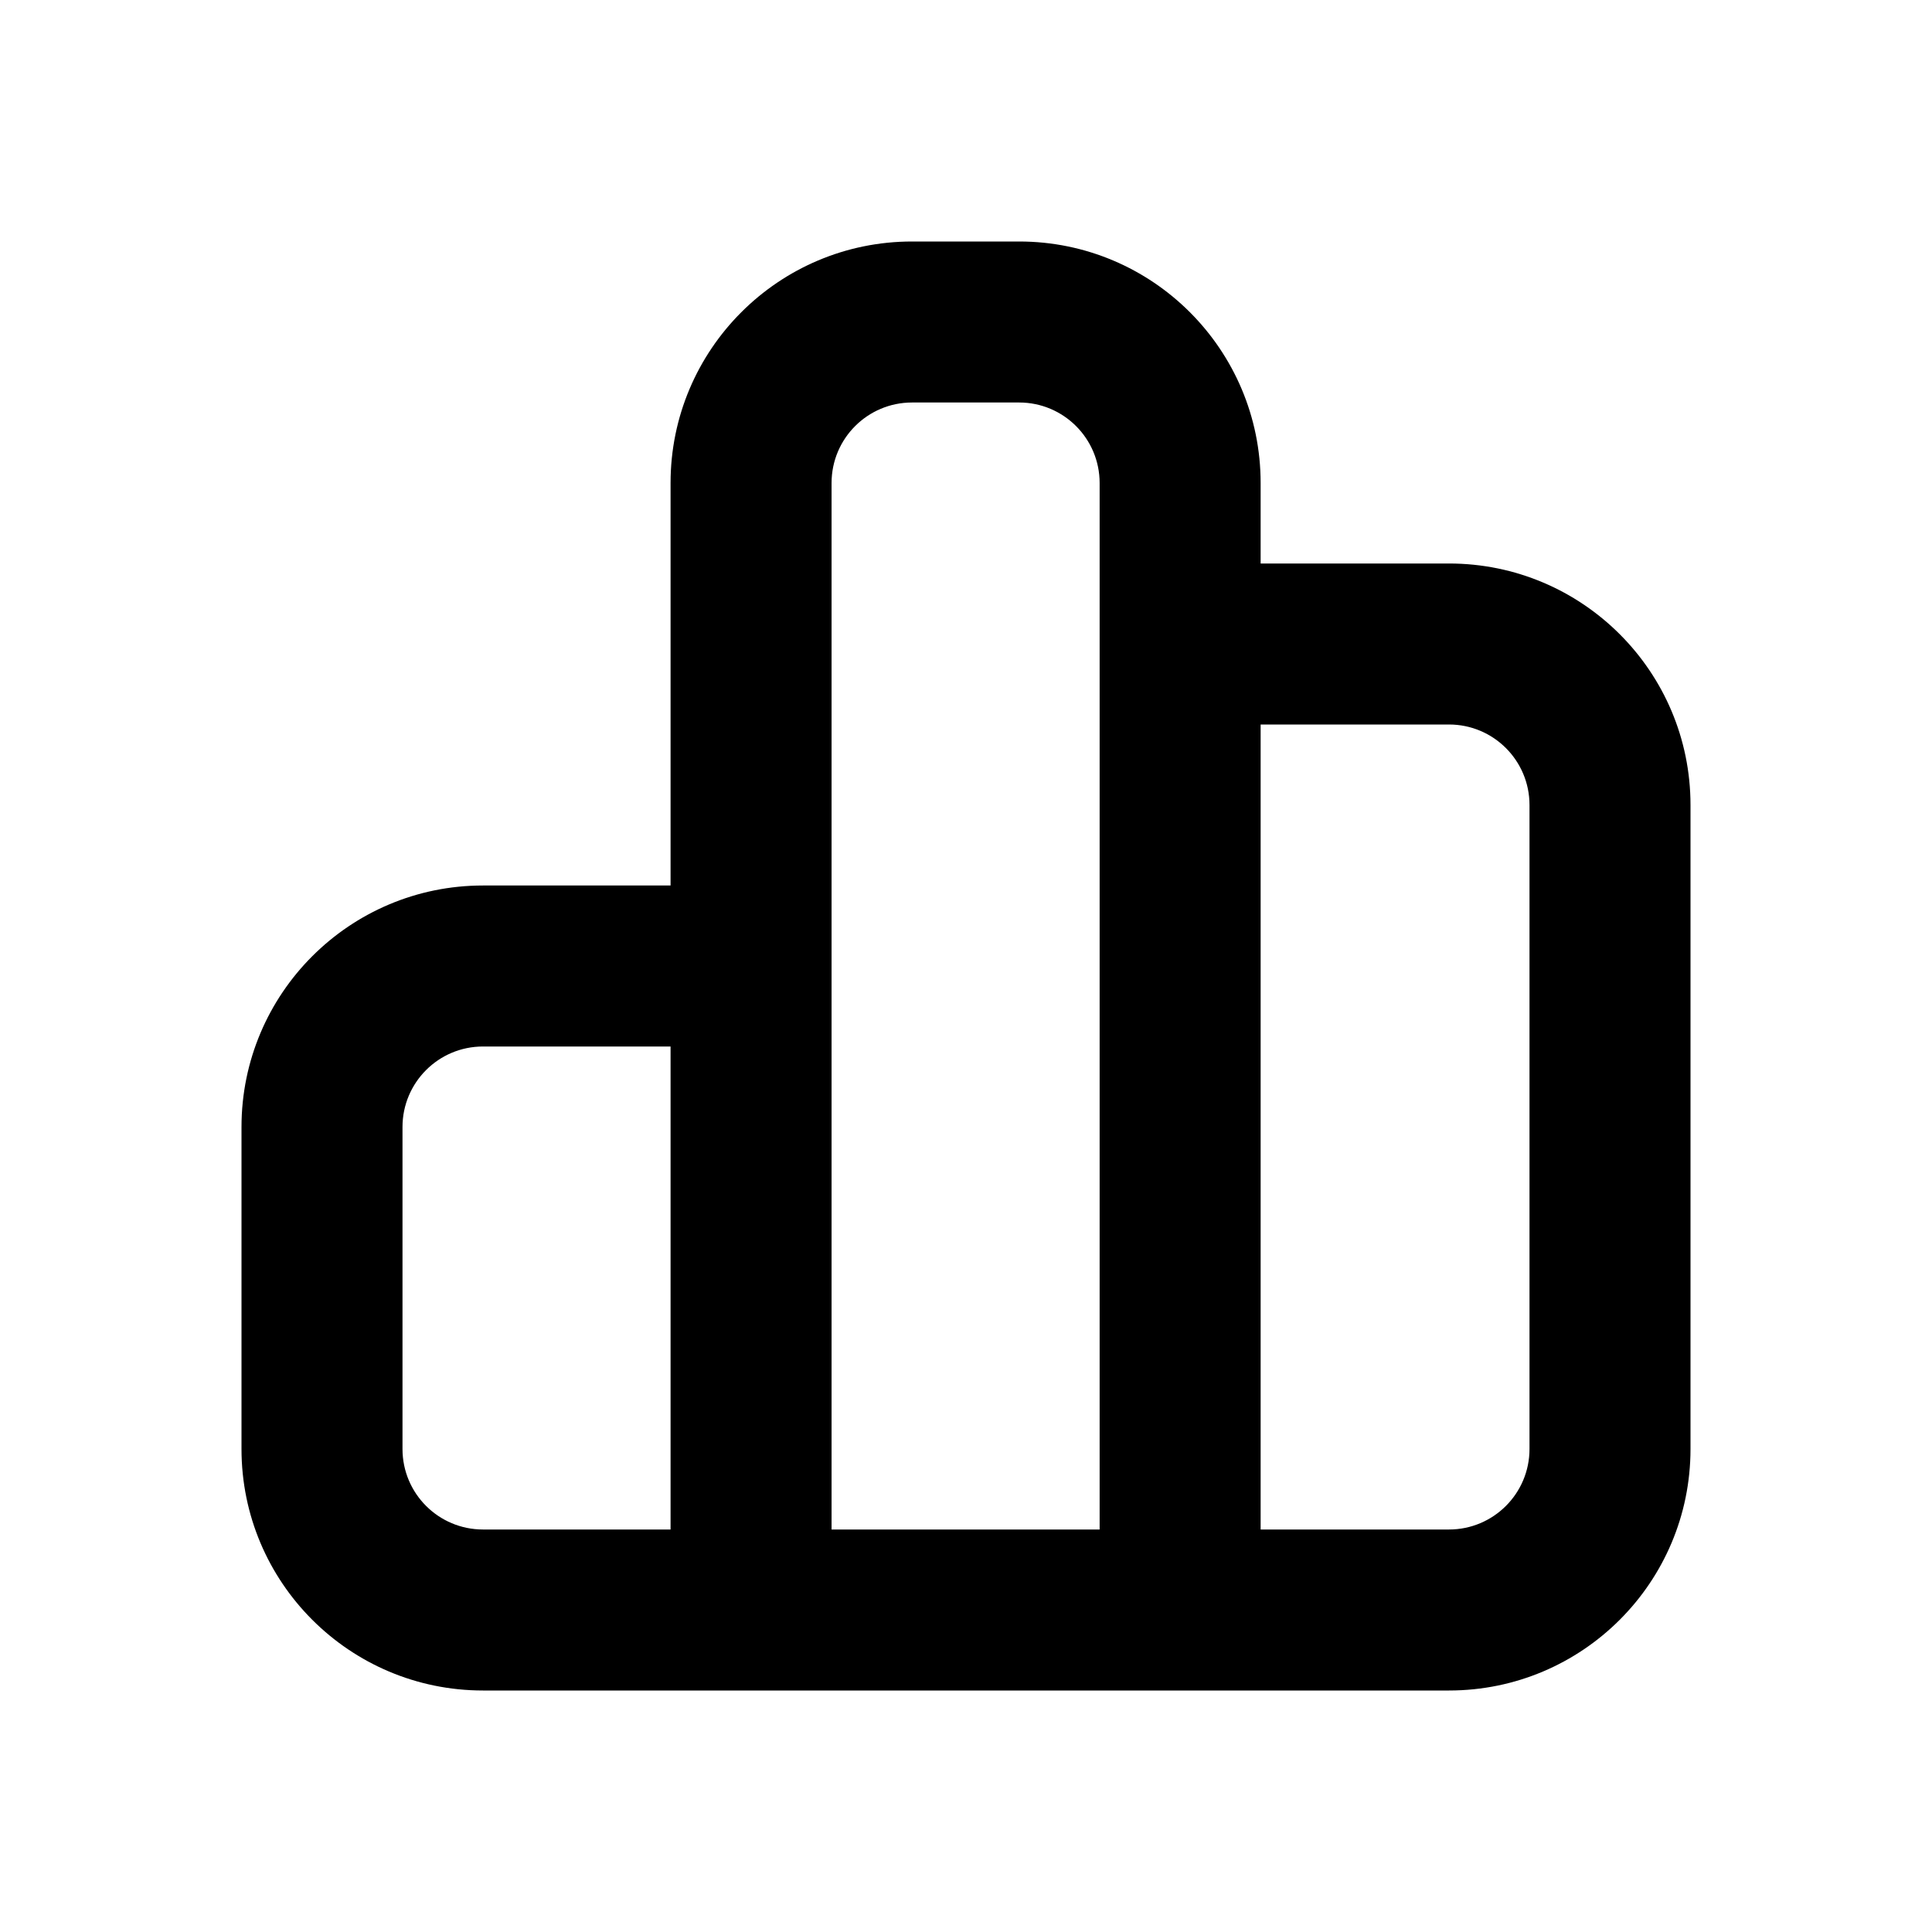
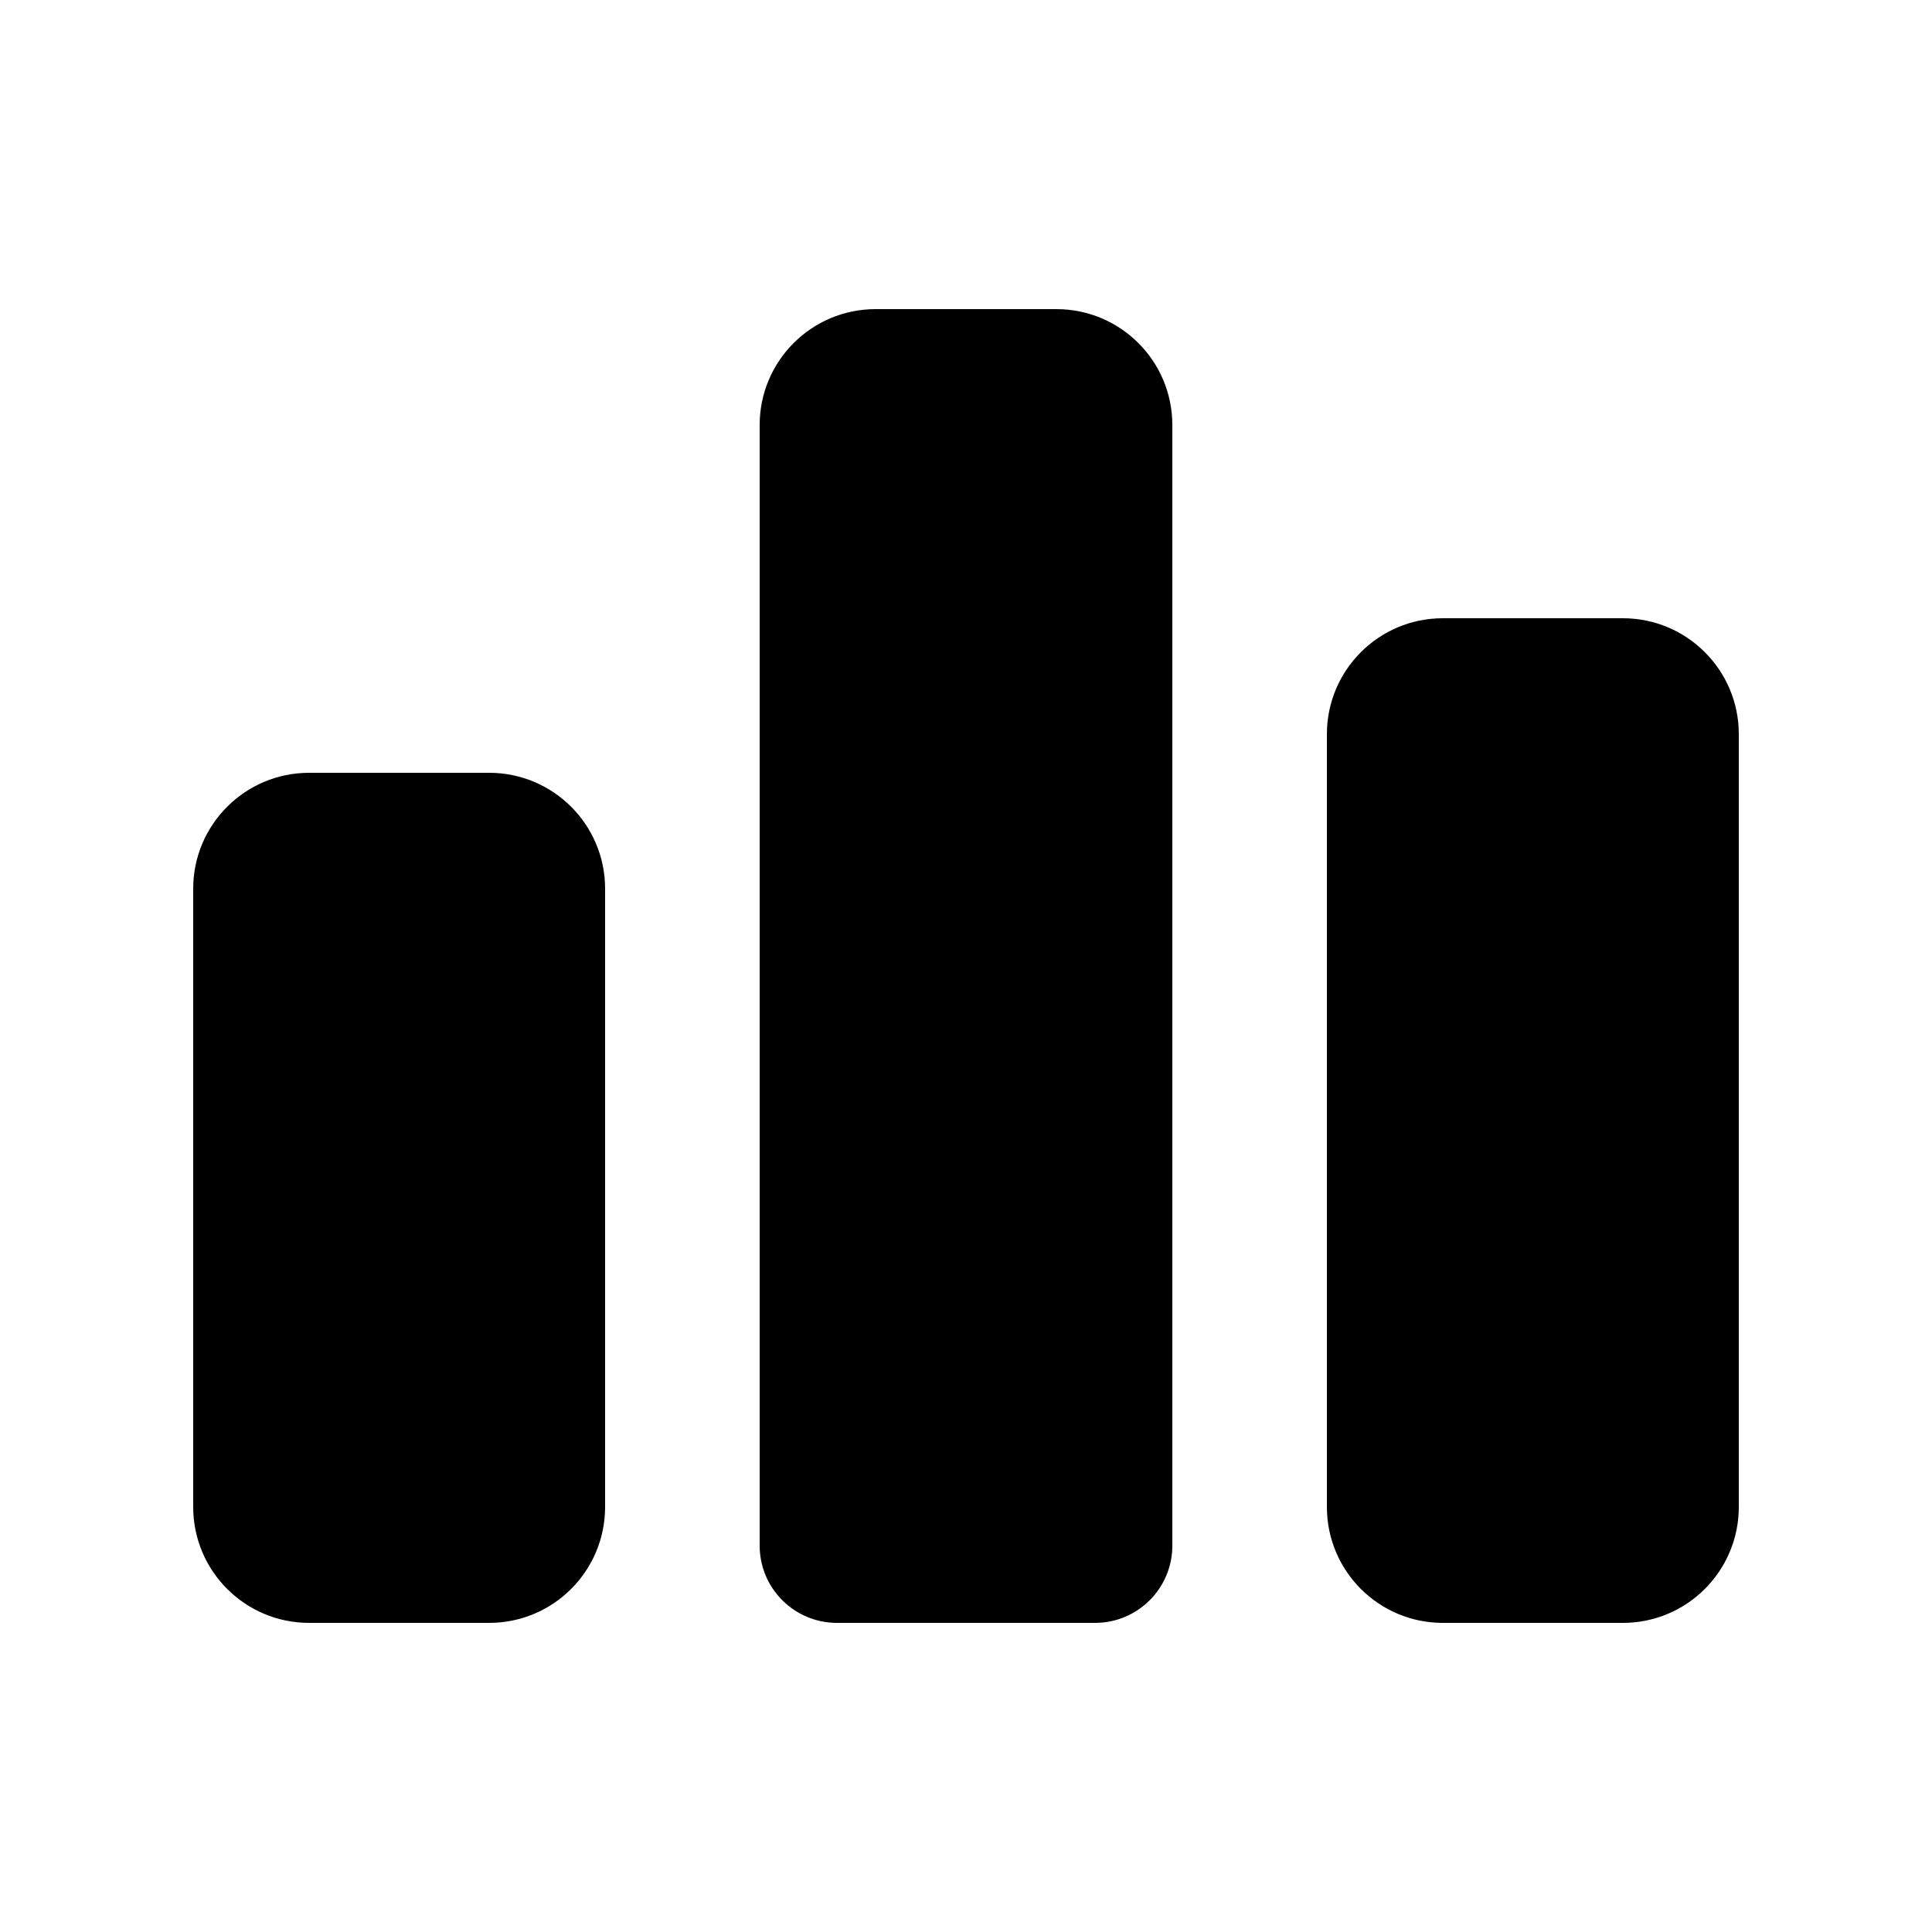
- <svg xmlns="http://www.w3.org/2000/svg" viewBox="0 0 24 24">
-   <path d="M11.33 5h1.33a1 1 0 0 1 1 1v13h-3.33V6a1 1 0 0 1 1-1m4.33 14V9H18a1 1 0 0 1 1 1v8a1 1 0 0 1-1 1zm0-12V6a3 3 0 0 0-3-3h-1.33a3 3 0 0 0-3 3v5H6a3 3 0 0 0-3 3v4a3 3 0 0 0 3 3h12a3 3 0 0 0 3-3v-8a3 3 0 0 0-3-3zm-7.33 6v6H6a1 1 0 0 1-1-1v-4a1 1 0 0 1 1-1z" />
+ <svg xmlns="http://www.w3.org/2000/svg" viewBox="0 0 20 20">
+   <path d="M2 9.2A1.2 1.2 0 0 1 3.2 8h1.864a1.2 1.2 0 0 1 1.2 1.2v6.4a1.2 1.2 0 0 1-1.2 1.2H3.2A1.2 1.2 0 0 1 2 15.6zM13.736 7.6a1.2 1.2 0 0 1 1.2-1.2H16.8A1.2 1.2 0 0 1 18 7.6v8a1.2 1.2 0 0 1-1.2 1.2h-1.864a1.2 1.2 0 0 1-1.2-1.2zM7.864 4.4a1.2 1.2 0 0 1 1.2-1.2h1.872a1.2 1.2 0 0 1 1.2 1.2V16a.8.8 0 0 1-.8.8H8.664a.8.8 0 0 1-.8-.8z" />
</svg>
